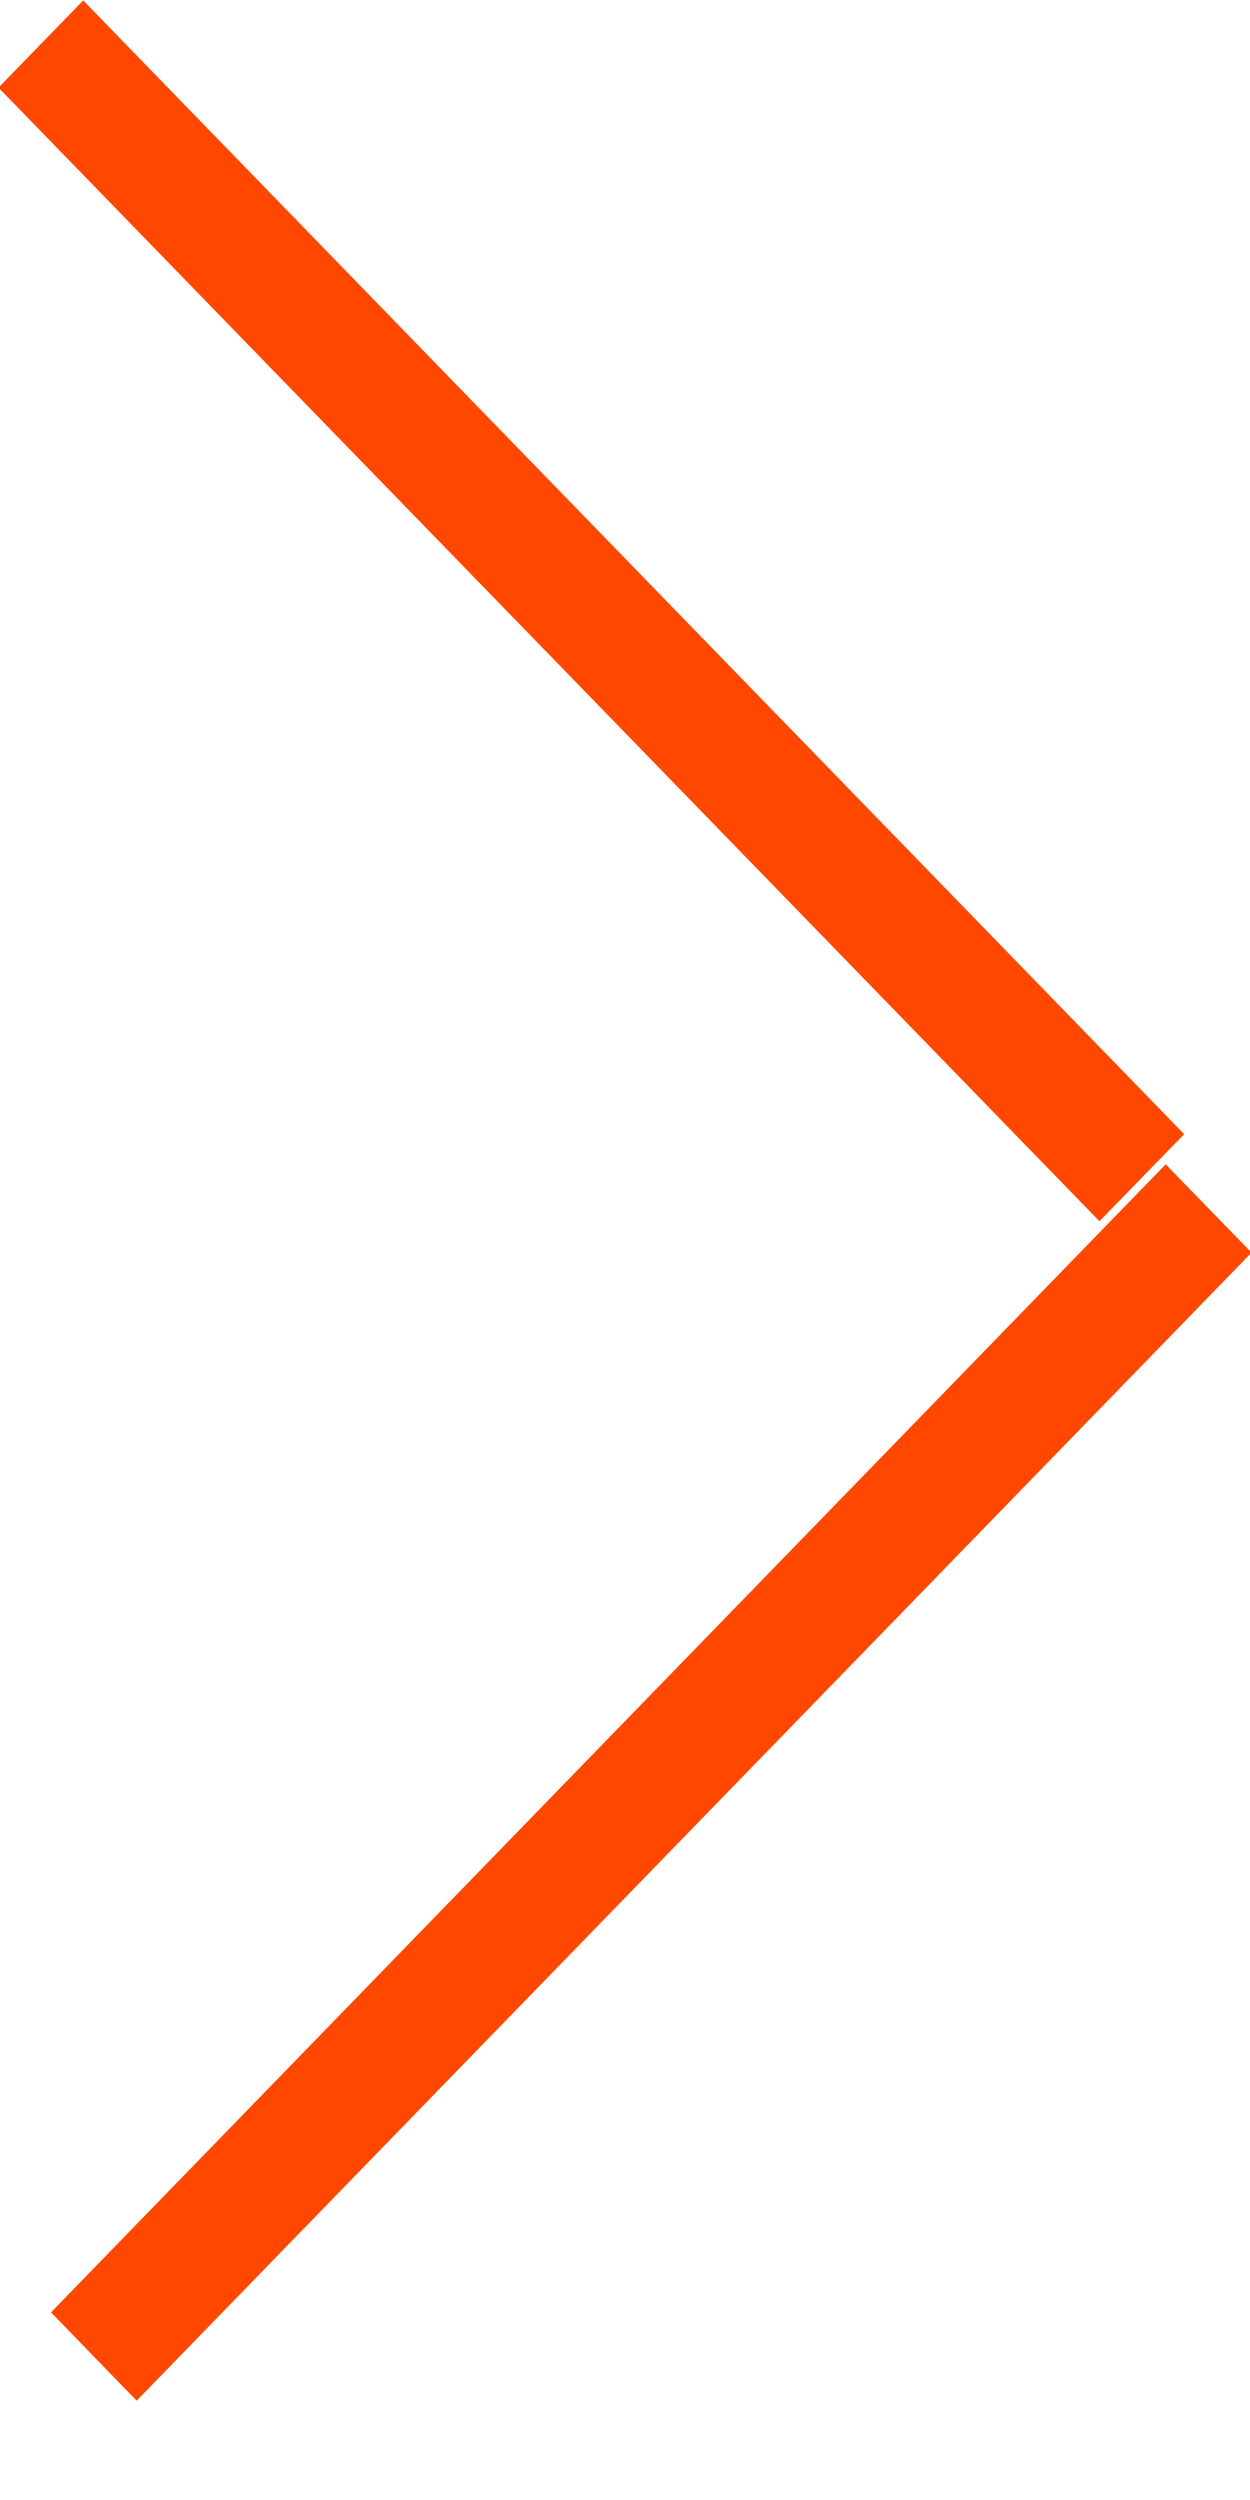
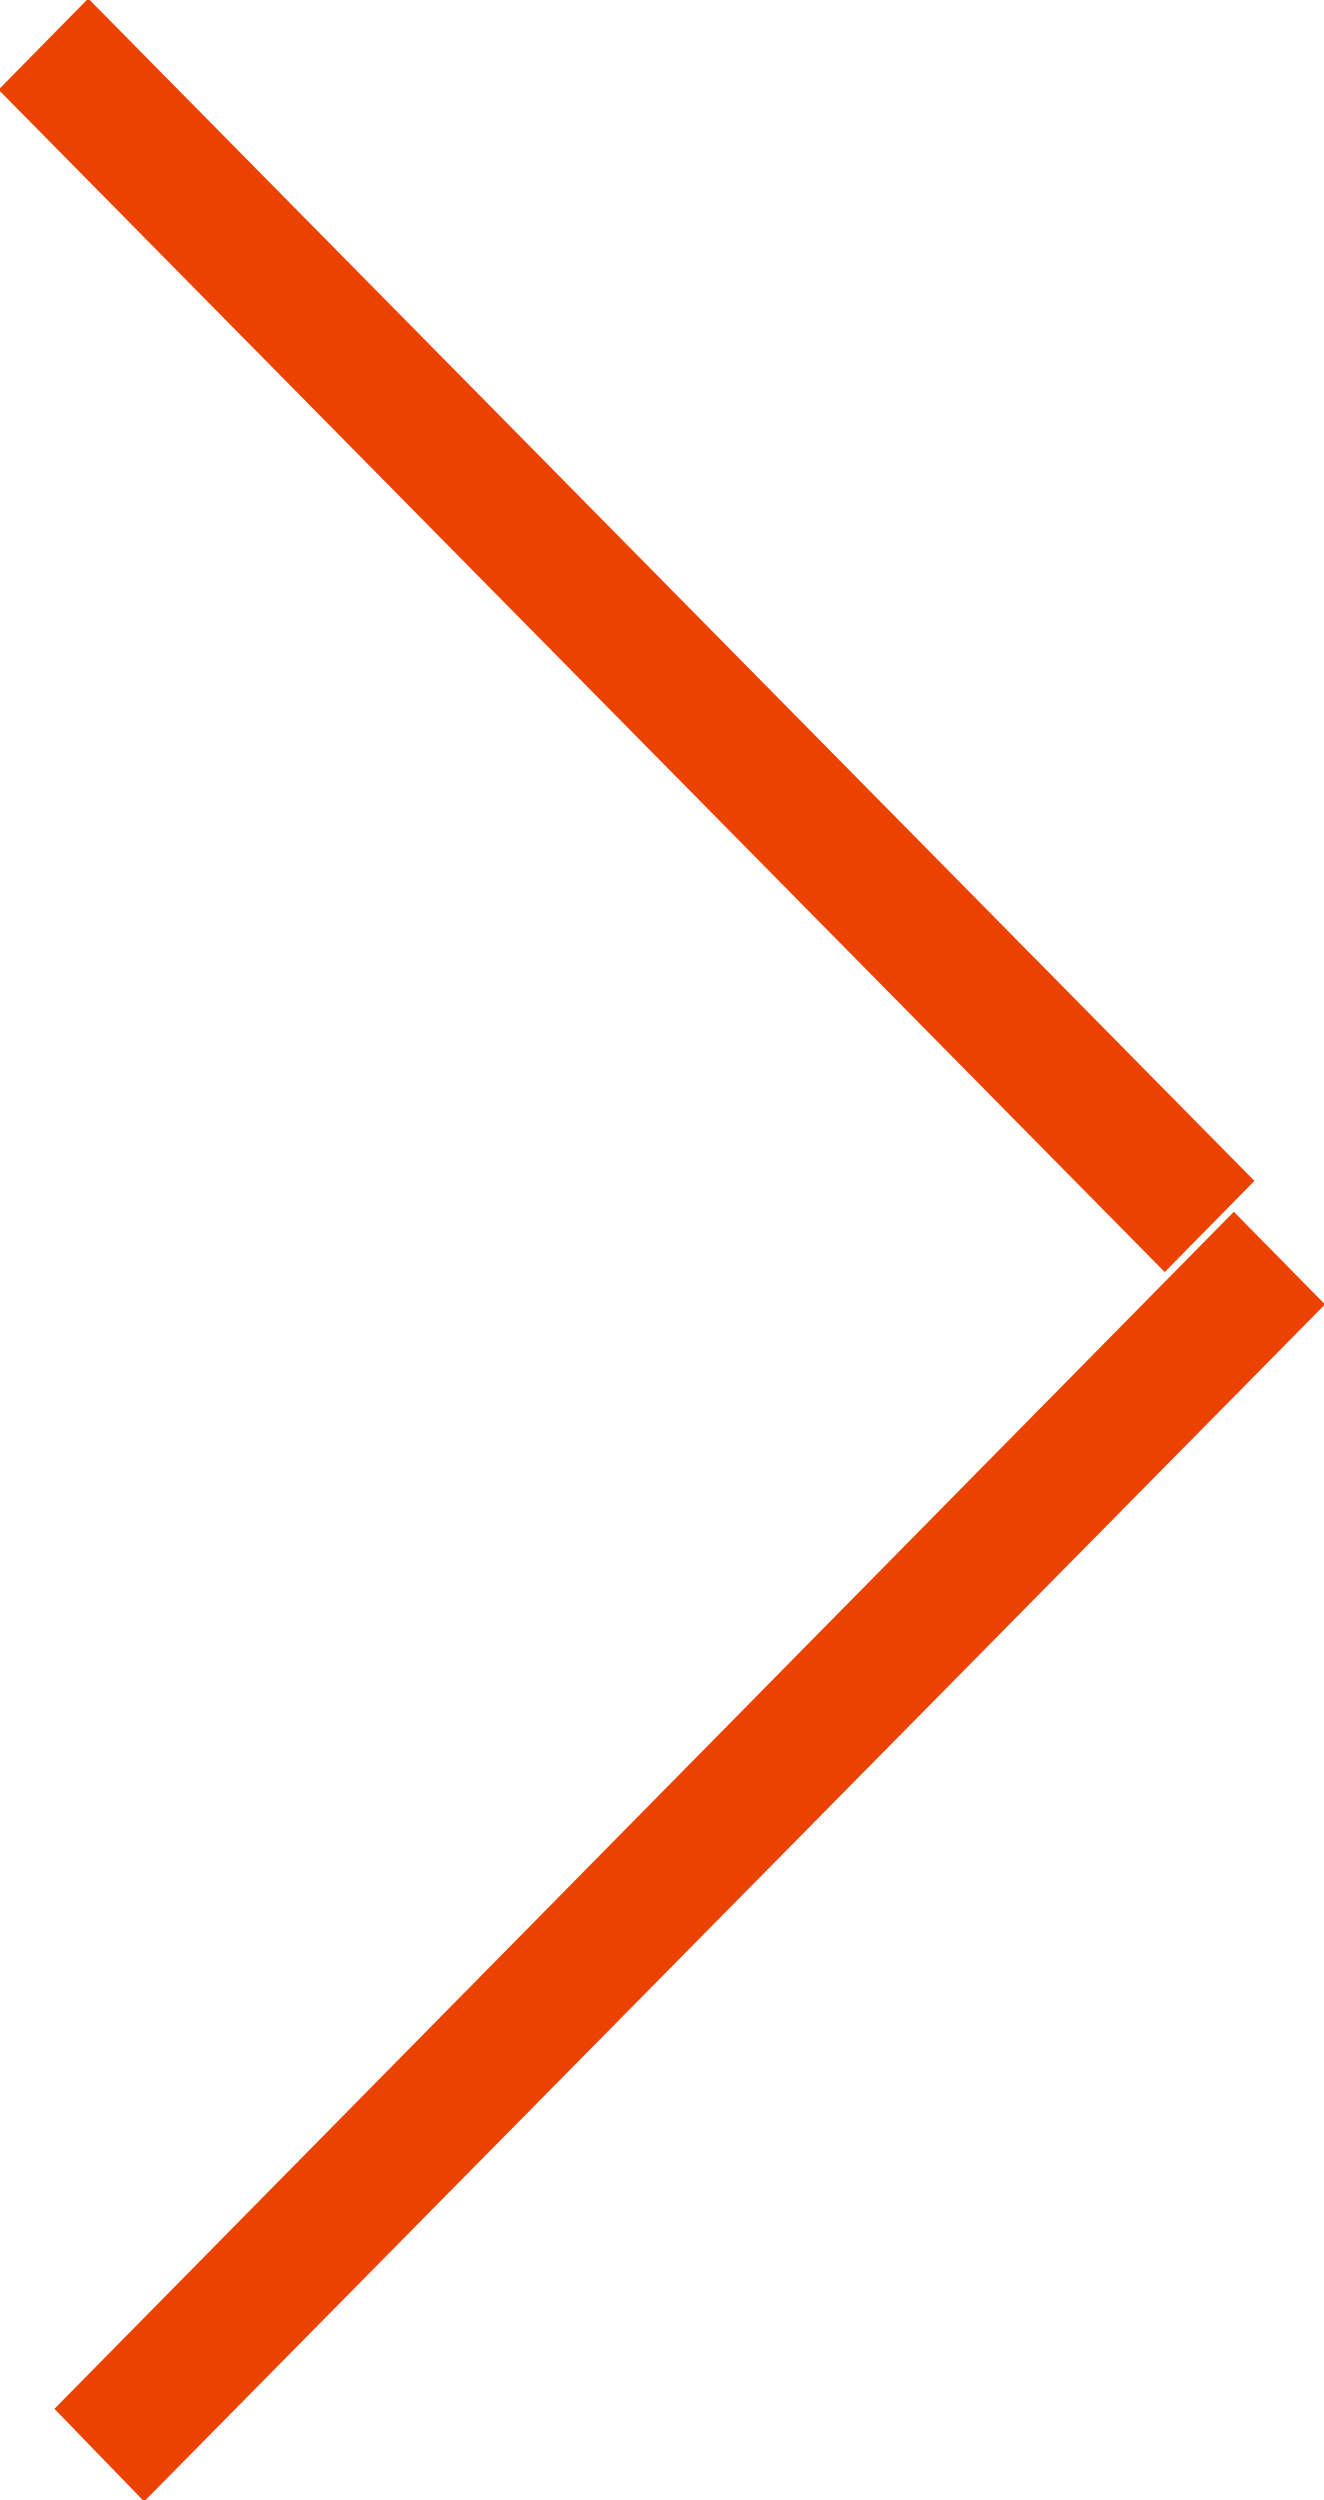
- <svg xmlns="http://www.w3.org/2000/svg" preserveAspectRatio="xMidYMid" width="9" height="18" viewBox="0 0 9 18">
-   <defs>
-     <style>
- 
-       .cls-2 {
-         fill: #ff4700;
-       }
-     </style>
-   </defs>
-   <path d="M-0.011,0.631 C-0.011,0.631 0.599,0.003 0.599,0.003 C0.599,0.003 8.526,8.166 8.526,8.166 C8.526,8.166 7.916,8.793 7.916,8.793 C7.916,8.793 -0.011,0.631 -0.011,0.631 ZM9.011,9.019 C9.011,9.019 0.984,17.285 0.984,17.285 C0.984,17.285 0.367,16.649 0.367,16.649 C0.367,16.649 8.393,8.383 8.393,8.383 C8.393,8.383 9.011,9.019 9.011,9.019 Z" id="path-1" class="cls-2" fill-rule="evenodd" />
+ <svg xmlns="http://www.w3.org/2000/svg" width="9" height="17" viewBox="0 0 9 17">
+   <path d="M0.6,-0.01C0.6,-0.01,8.53,8.03,8.53,8.03C8.53,8.03,7.92,8.65,7.92,8.65C7.92,8.65,-0.01,0.61,-0.01,0.61C-0.01,0.61,0.6,-0.01,0.6,-0.01C0.6,-0.01,0.6,-0.01,0.6,-0.01M8.39,8.24C8.39,8.24,0.37,16.38,0.37,16.38C0.37,16.38,0.98,17.01,0.98,17.01C0.98,17.01,9.01,8.87,9.01,8.87C9.01,8.87,8.39,8.24,8.39,8.24C8.39,8.24,8.39,8.24,8.39,8.24" fill="#eb4200" />
</svg>
